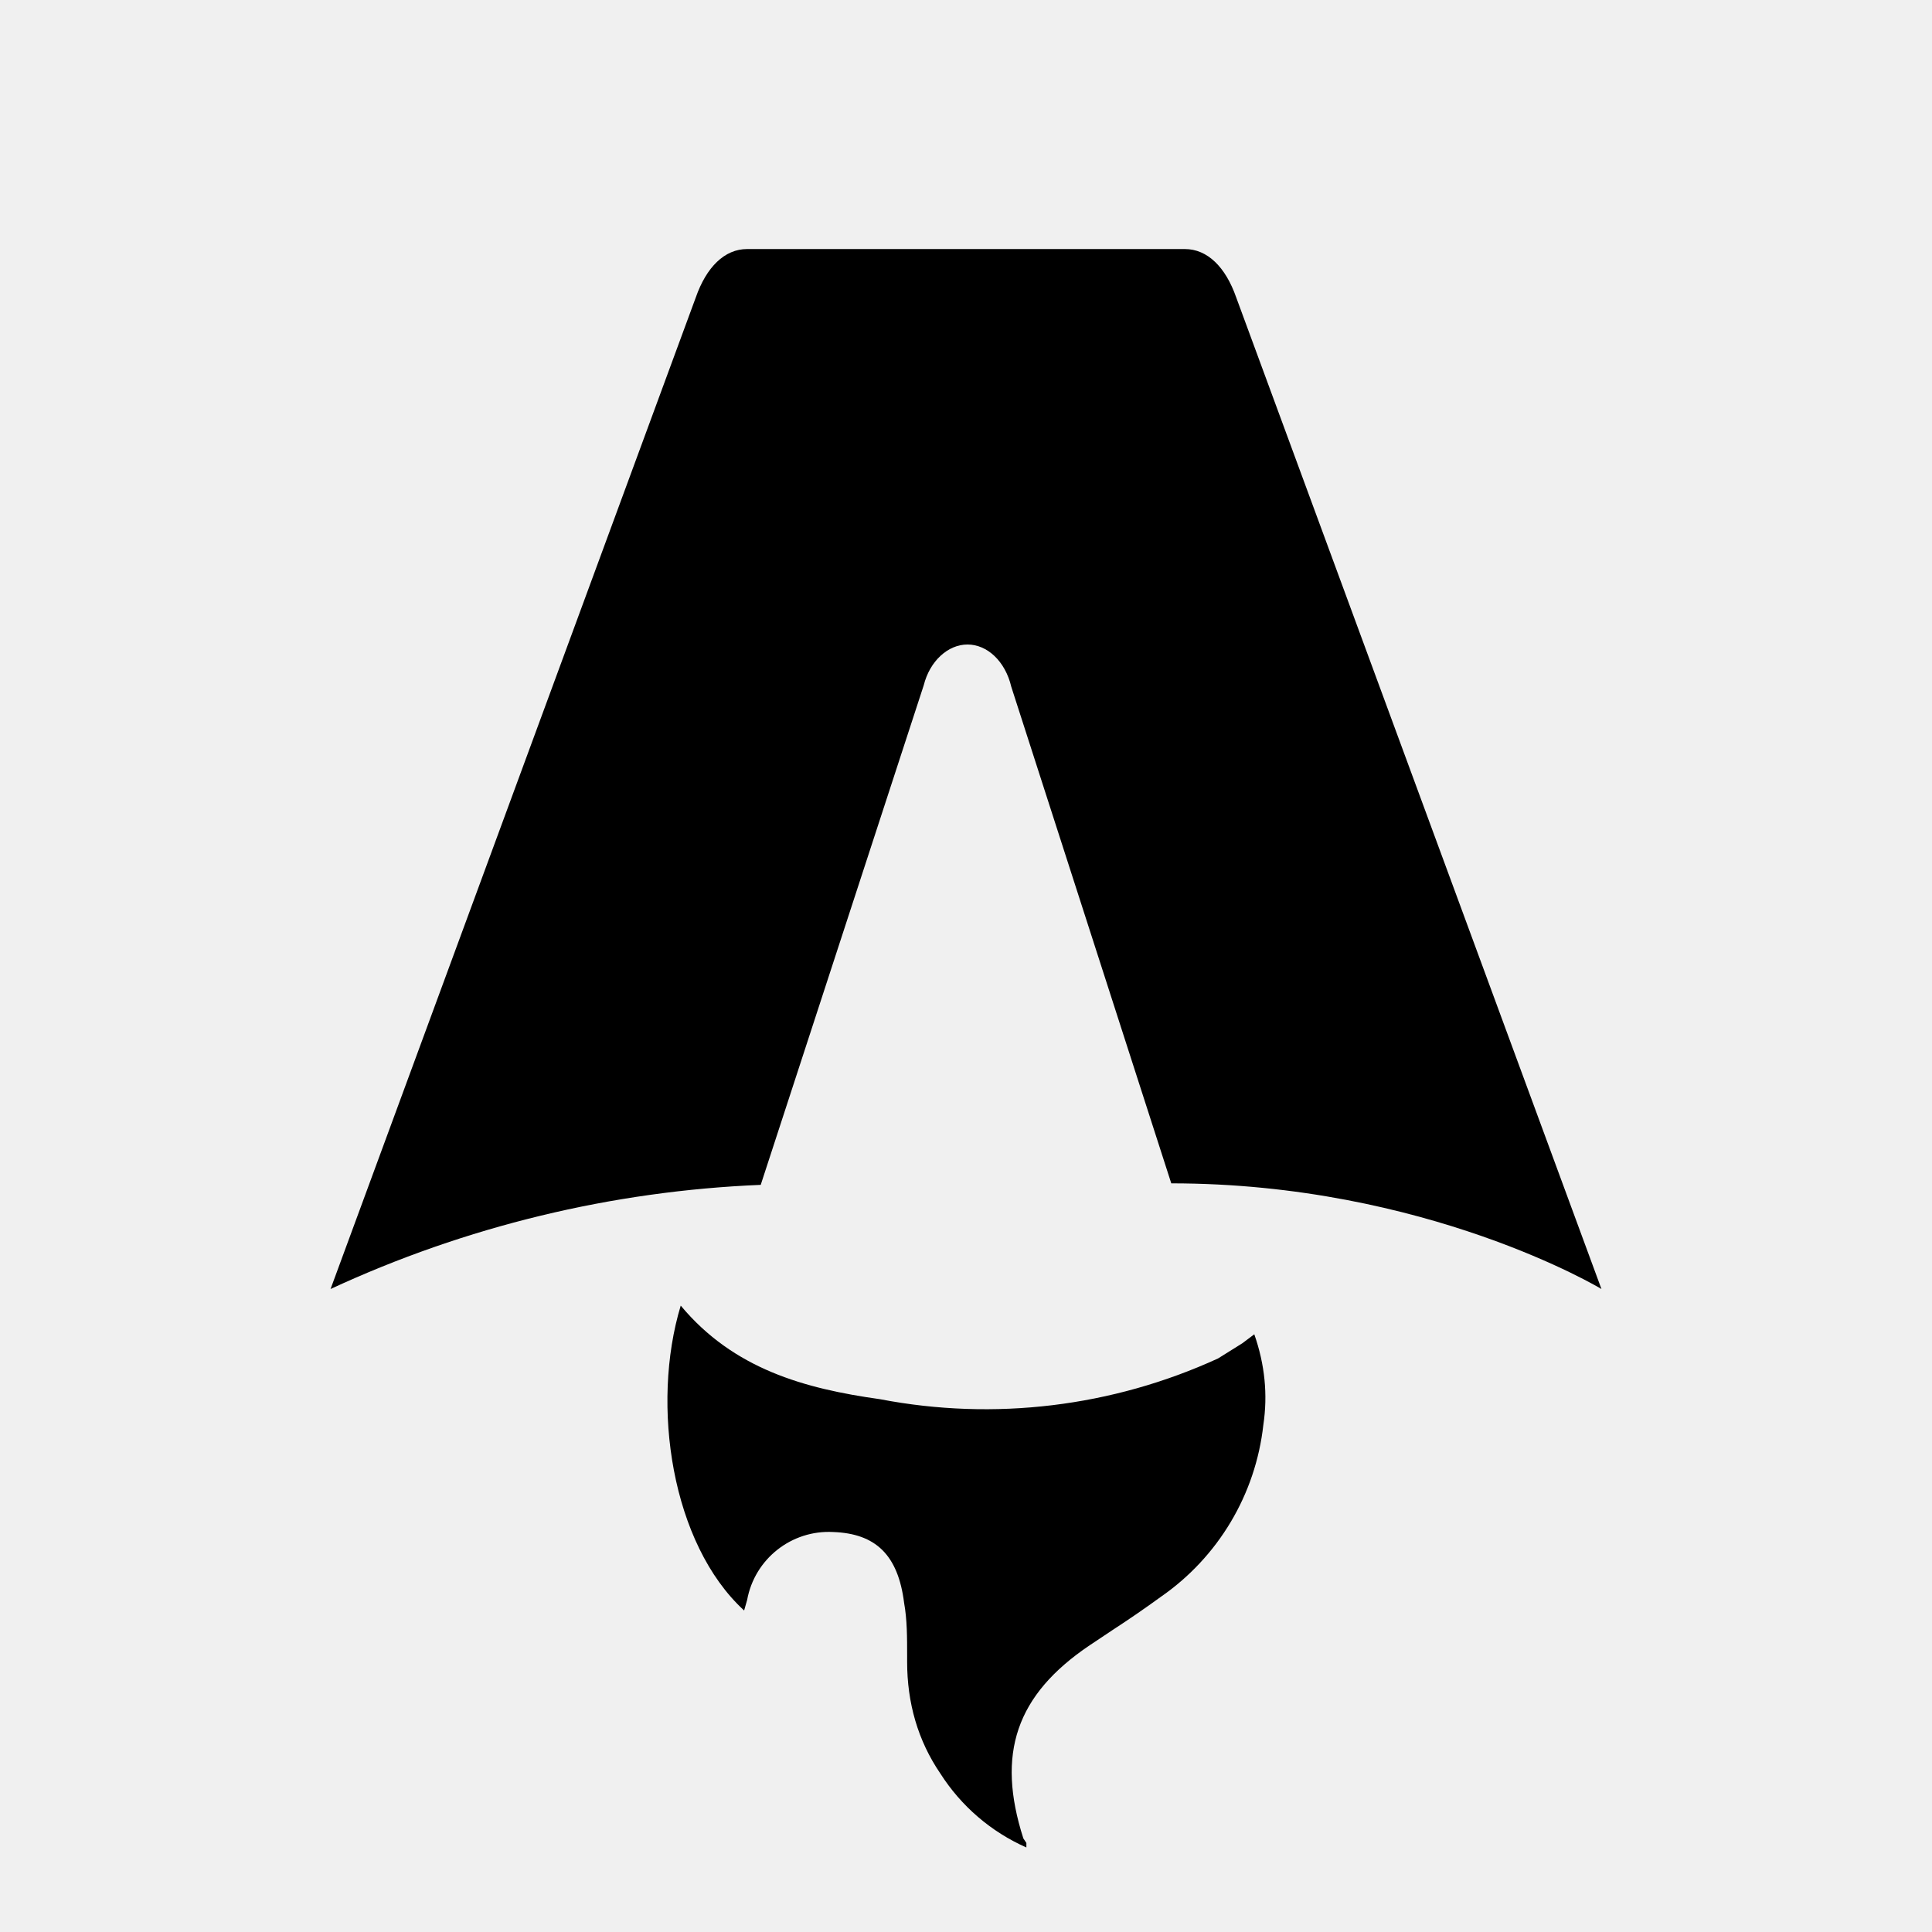
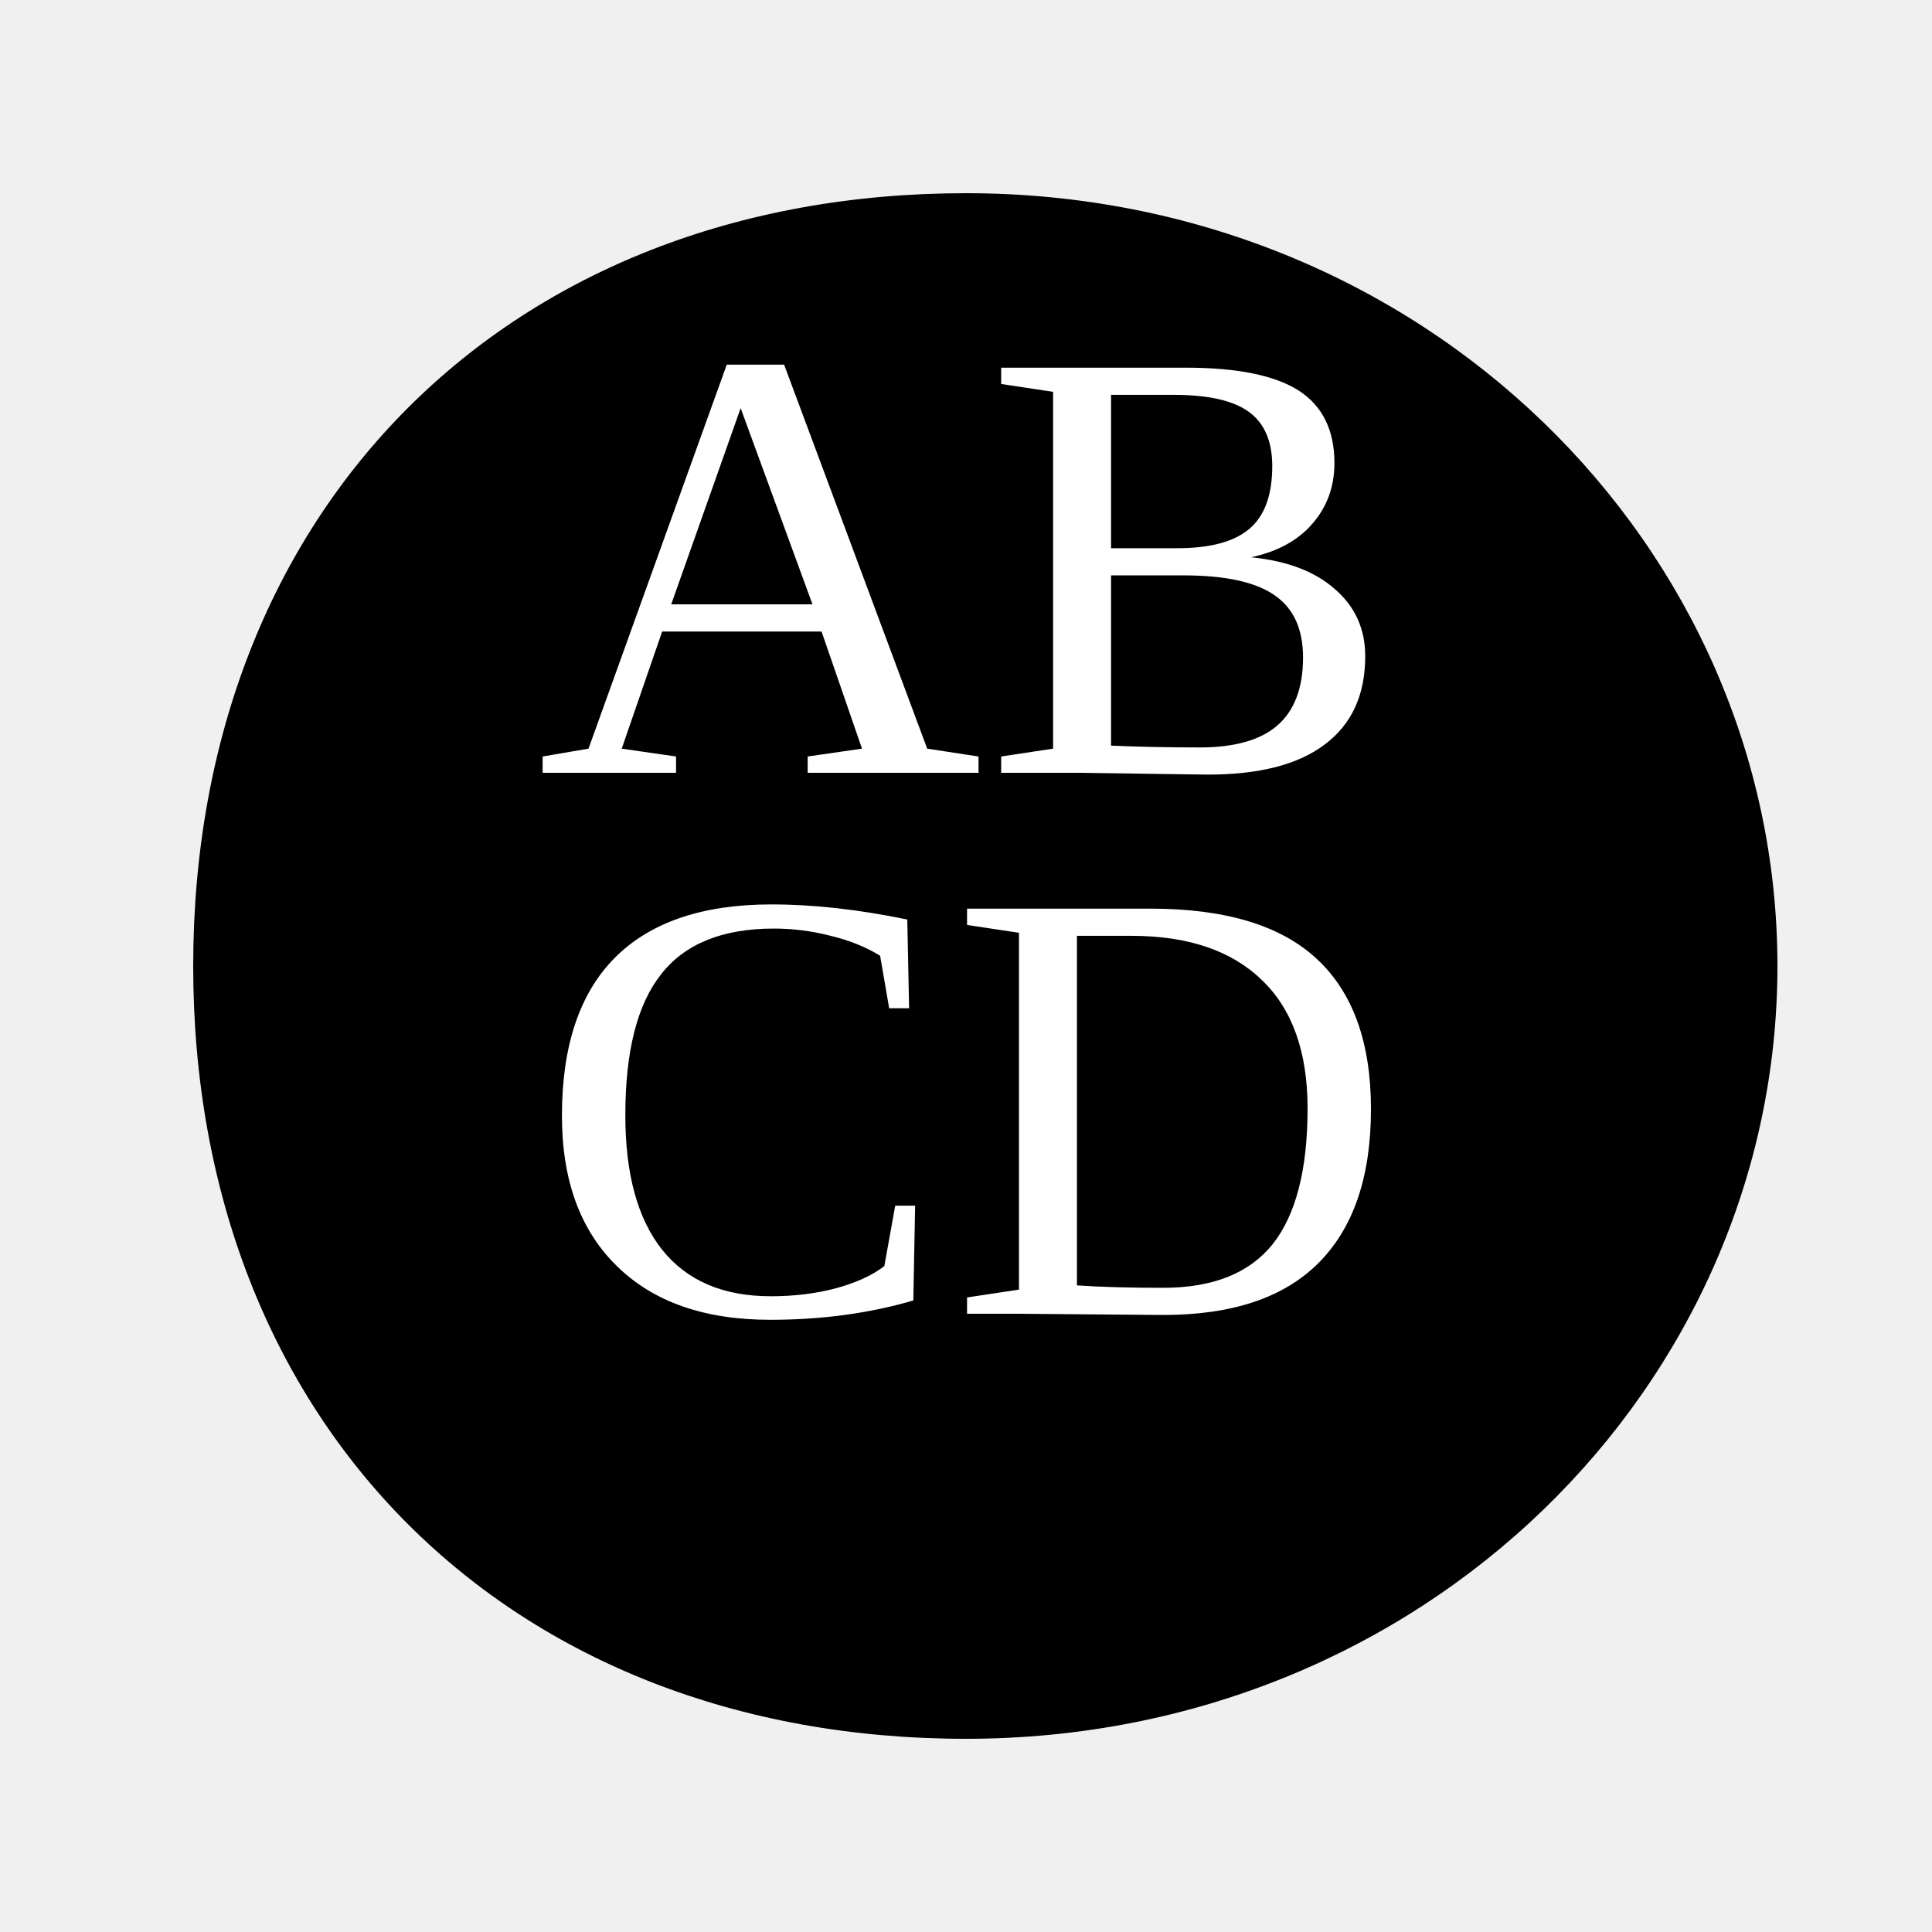
- <svg xmlns="http://www.w3.org/2000/svg" fill="none" viewBox="0 0 128 128">
-   <path d="M50.4 78.5a75.1 75.1 0 0 0-28.5 6.9l24.2-65.7c.7-2 1.9-3.2 3.4-3.2h29c1.5 0 2.7 1.2 3.4 3.2l24.2 65.7s-11.6-7-28.5-7L67 45.5c-.4-1.7-1.6-2.8-2.9-2.8-1.3 0-2.5 1.1-2.9 2.7L50.4 78.5Zm-1.1 28.2Zm-4.2-20.2c-2 6.6-.6 15.8 4.2 20.2a17.5 17.5 0 0 1 .2-.7 5.5 5.5 0 0 1 5.7-4.5c2.8.1 4.3 1.5 4.7 4.7.2 1.1.2 2.3.2 3.5v.4c0 2.7.7 5.2 2.2 7.4a13 13 0 0 0 5.7 4.9v-.3l-.2-.3c-1.8-5.6-.5-9.5 4.4-12.8l1.5-1a73 73 0 0 0 3.2-2.2 16 16 0 0 0 6.8-11.4c.3-2 .1-4-.6-6l-.8.6-1.6 1a37 37 0 0 1-22.4 2.7c-5-.7-9.7-2-13.2-6.2Z" />
-   <style>
-         path { fill: #000; }
-         @media (prefers-color-scheme: dark) {
-             path { fill: #FFF; }
-         }
-     </style>
+ <svg xmlns="http://www.w3.org/2000/svg" width="50" height="50">
+   <path fill="#000000" d="M25,5C36.85,5 46,14.15 46,25S36.85,45 25,45C13.15,45 5,36.85 5,25S13.15,5 25,5z" />
+   <text x="25" y="20" font-size="16" text-anchor="middle" alignment-baseline="middle" fill="#FFFFFF">AB</text>
+   <text x="25" y="34" font-size="16" text-anchor="middle" alignment-baseline="middle" fill="#FFFFFF">CD</text>
</svg>
